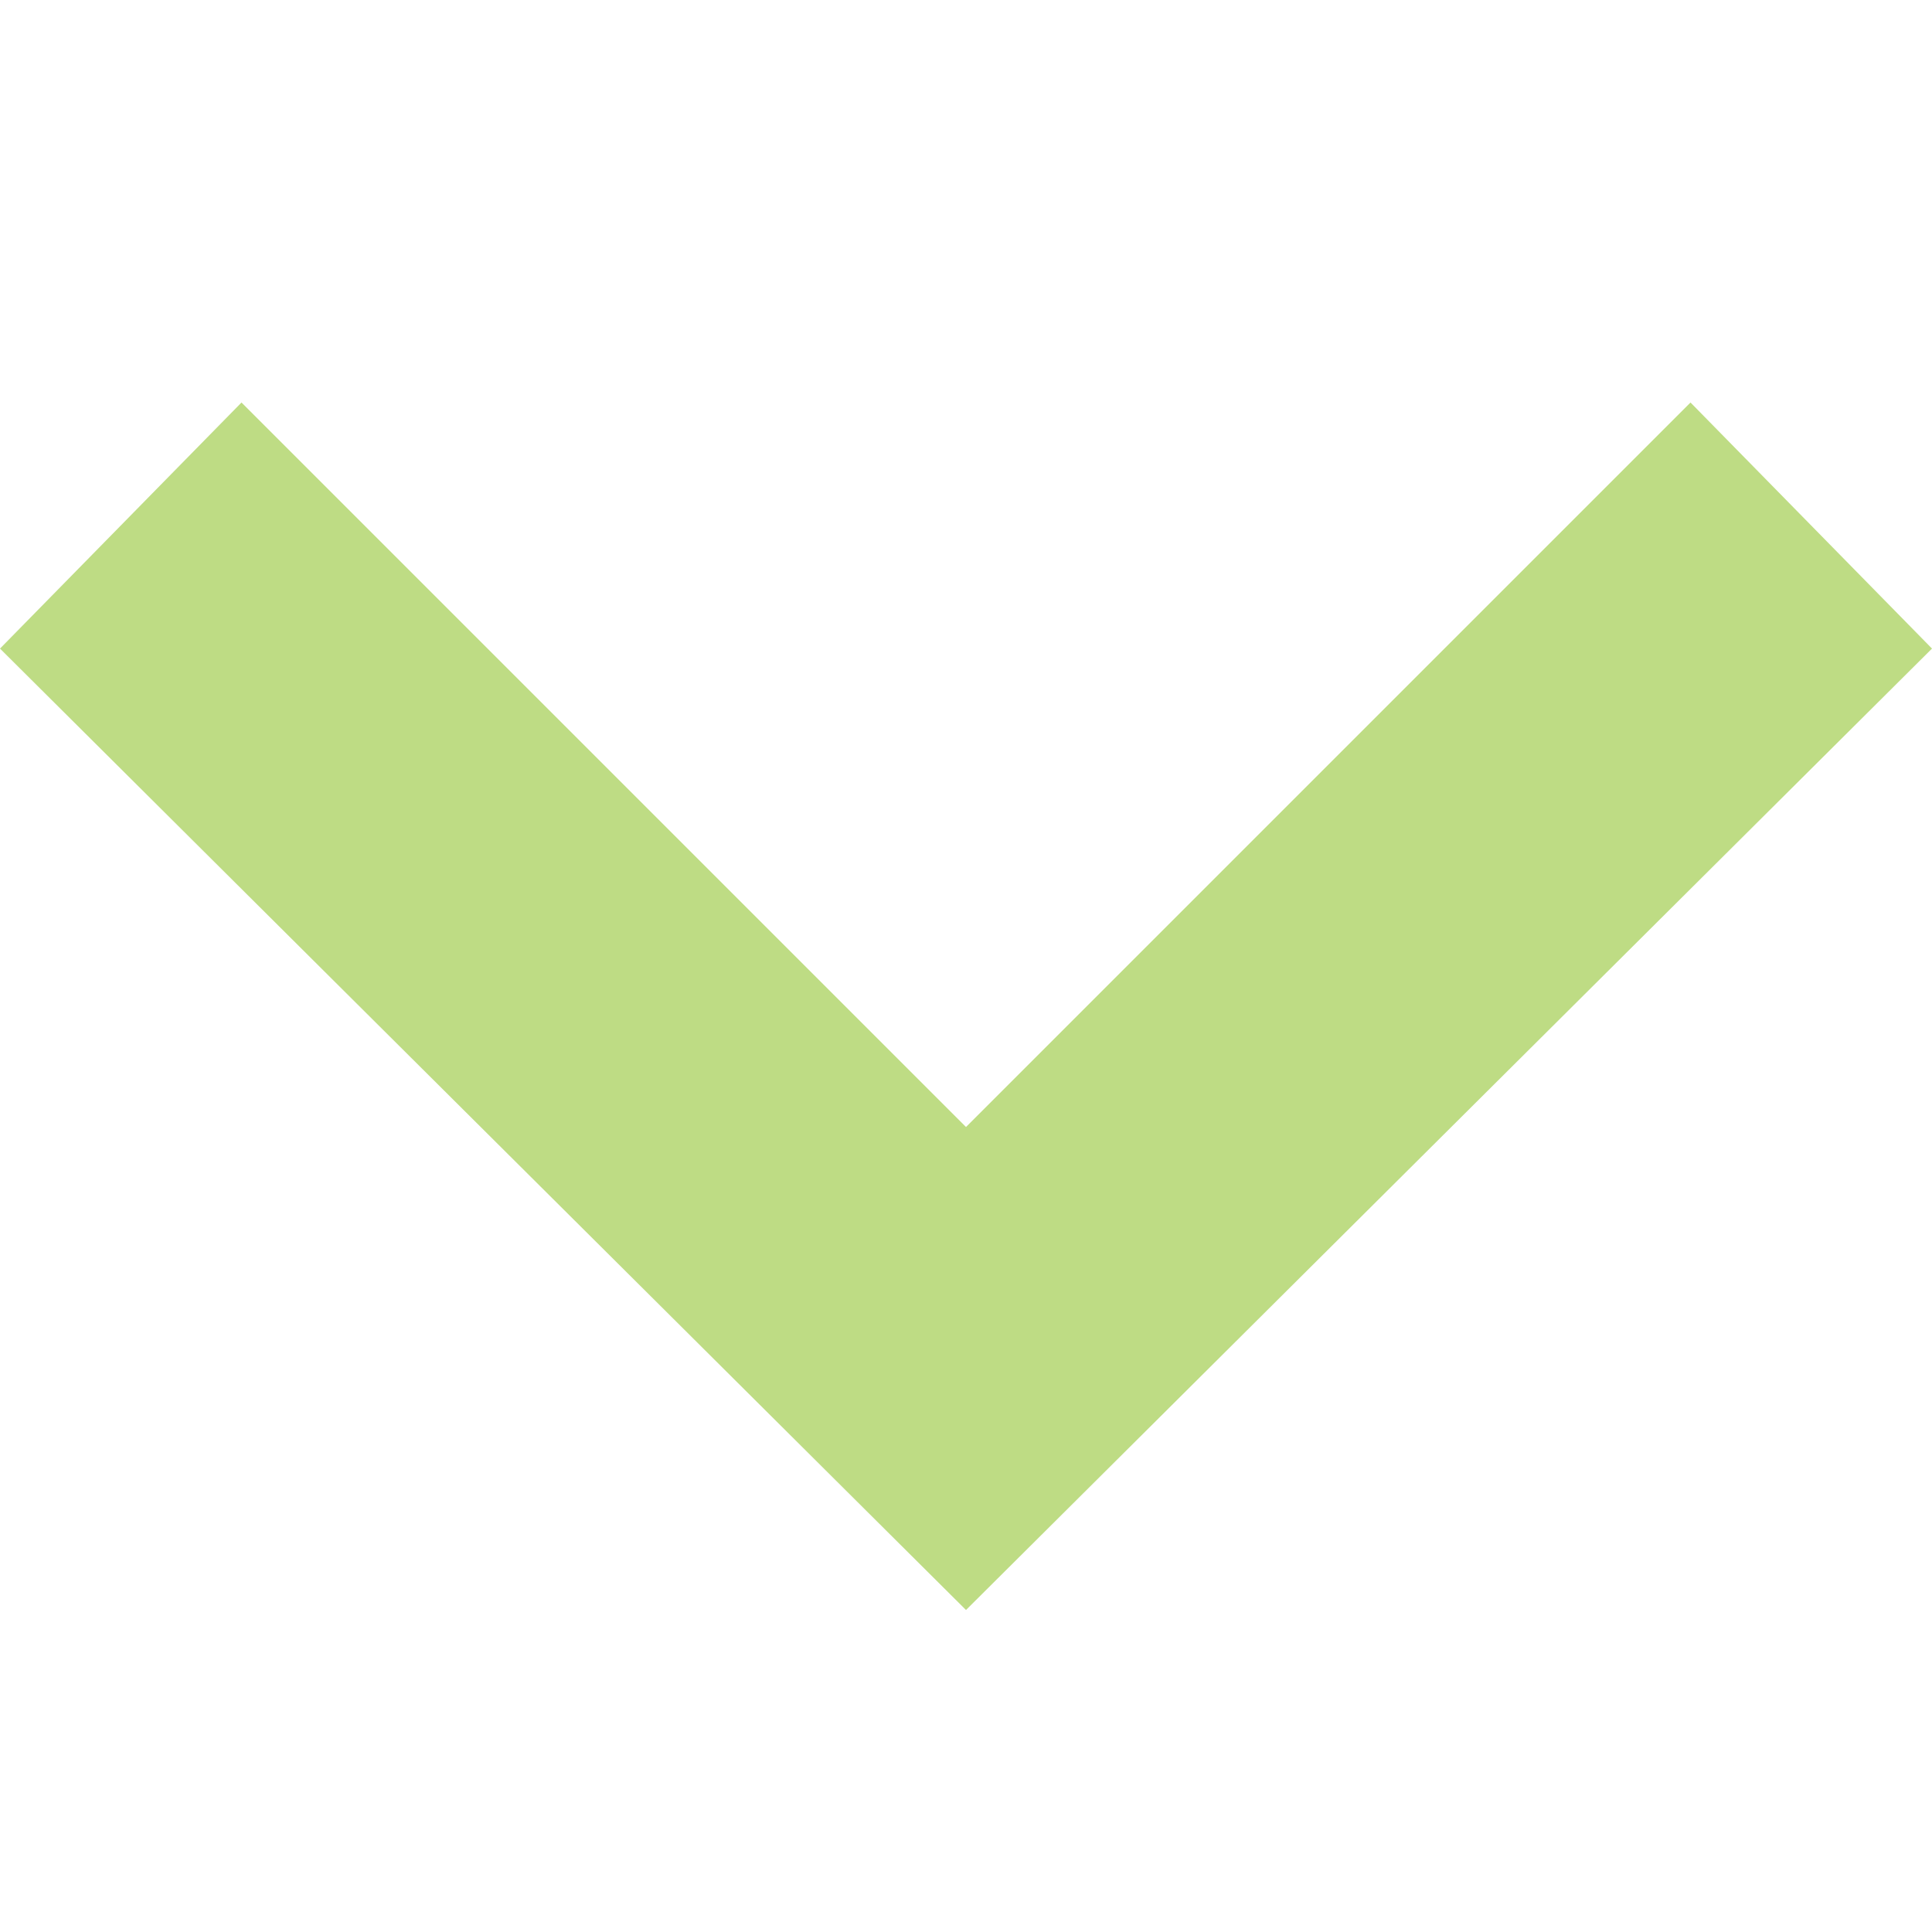
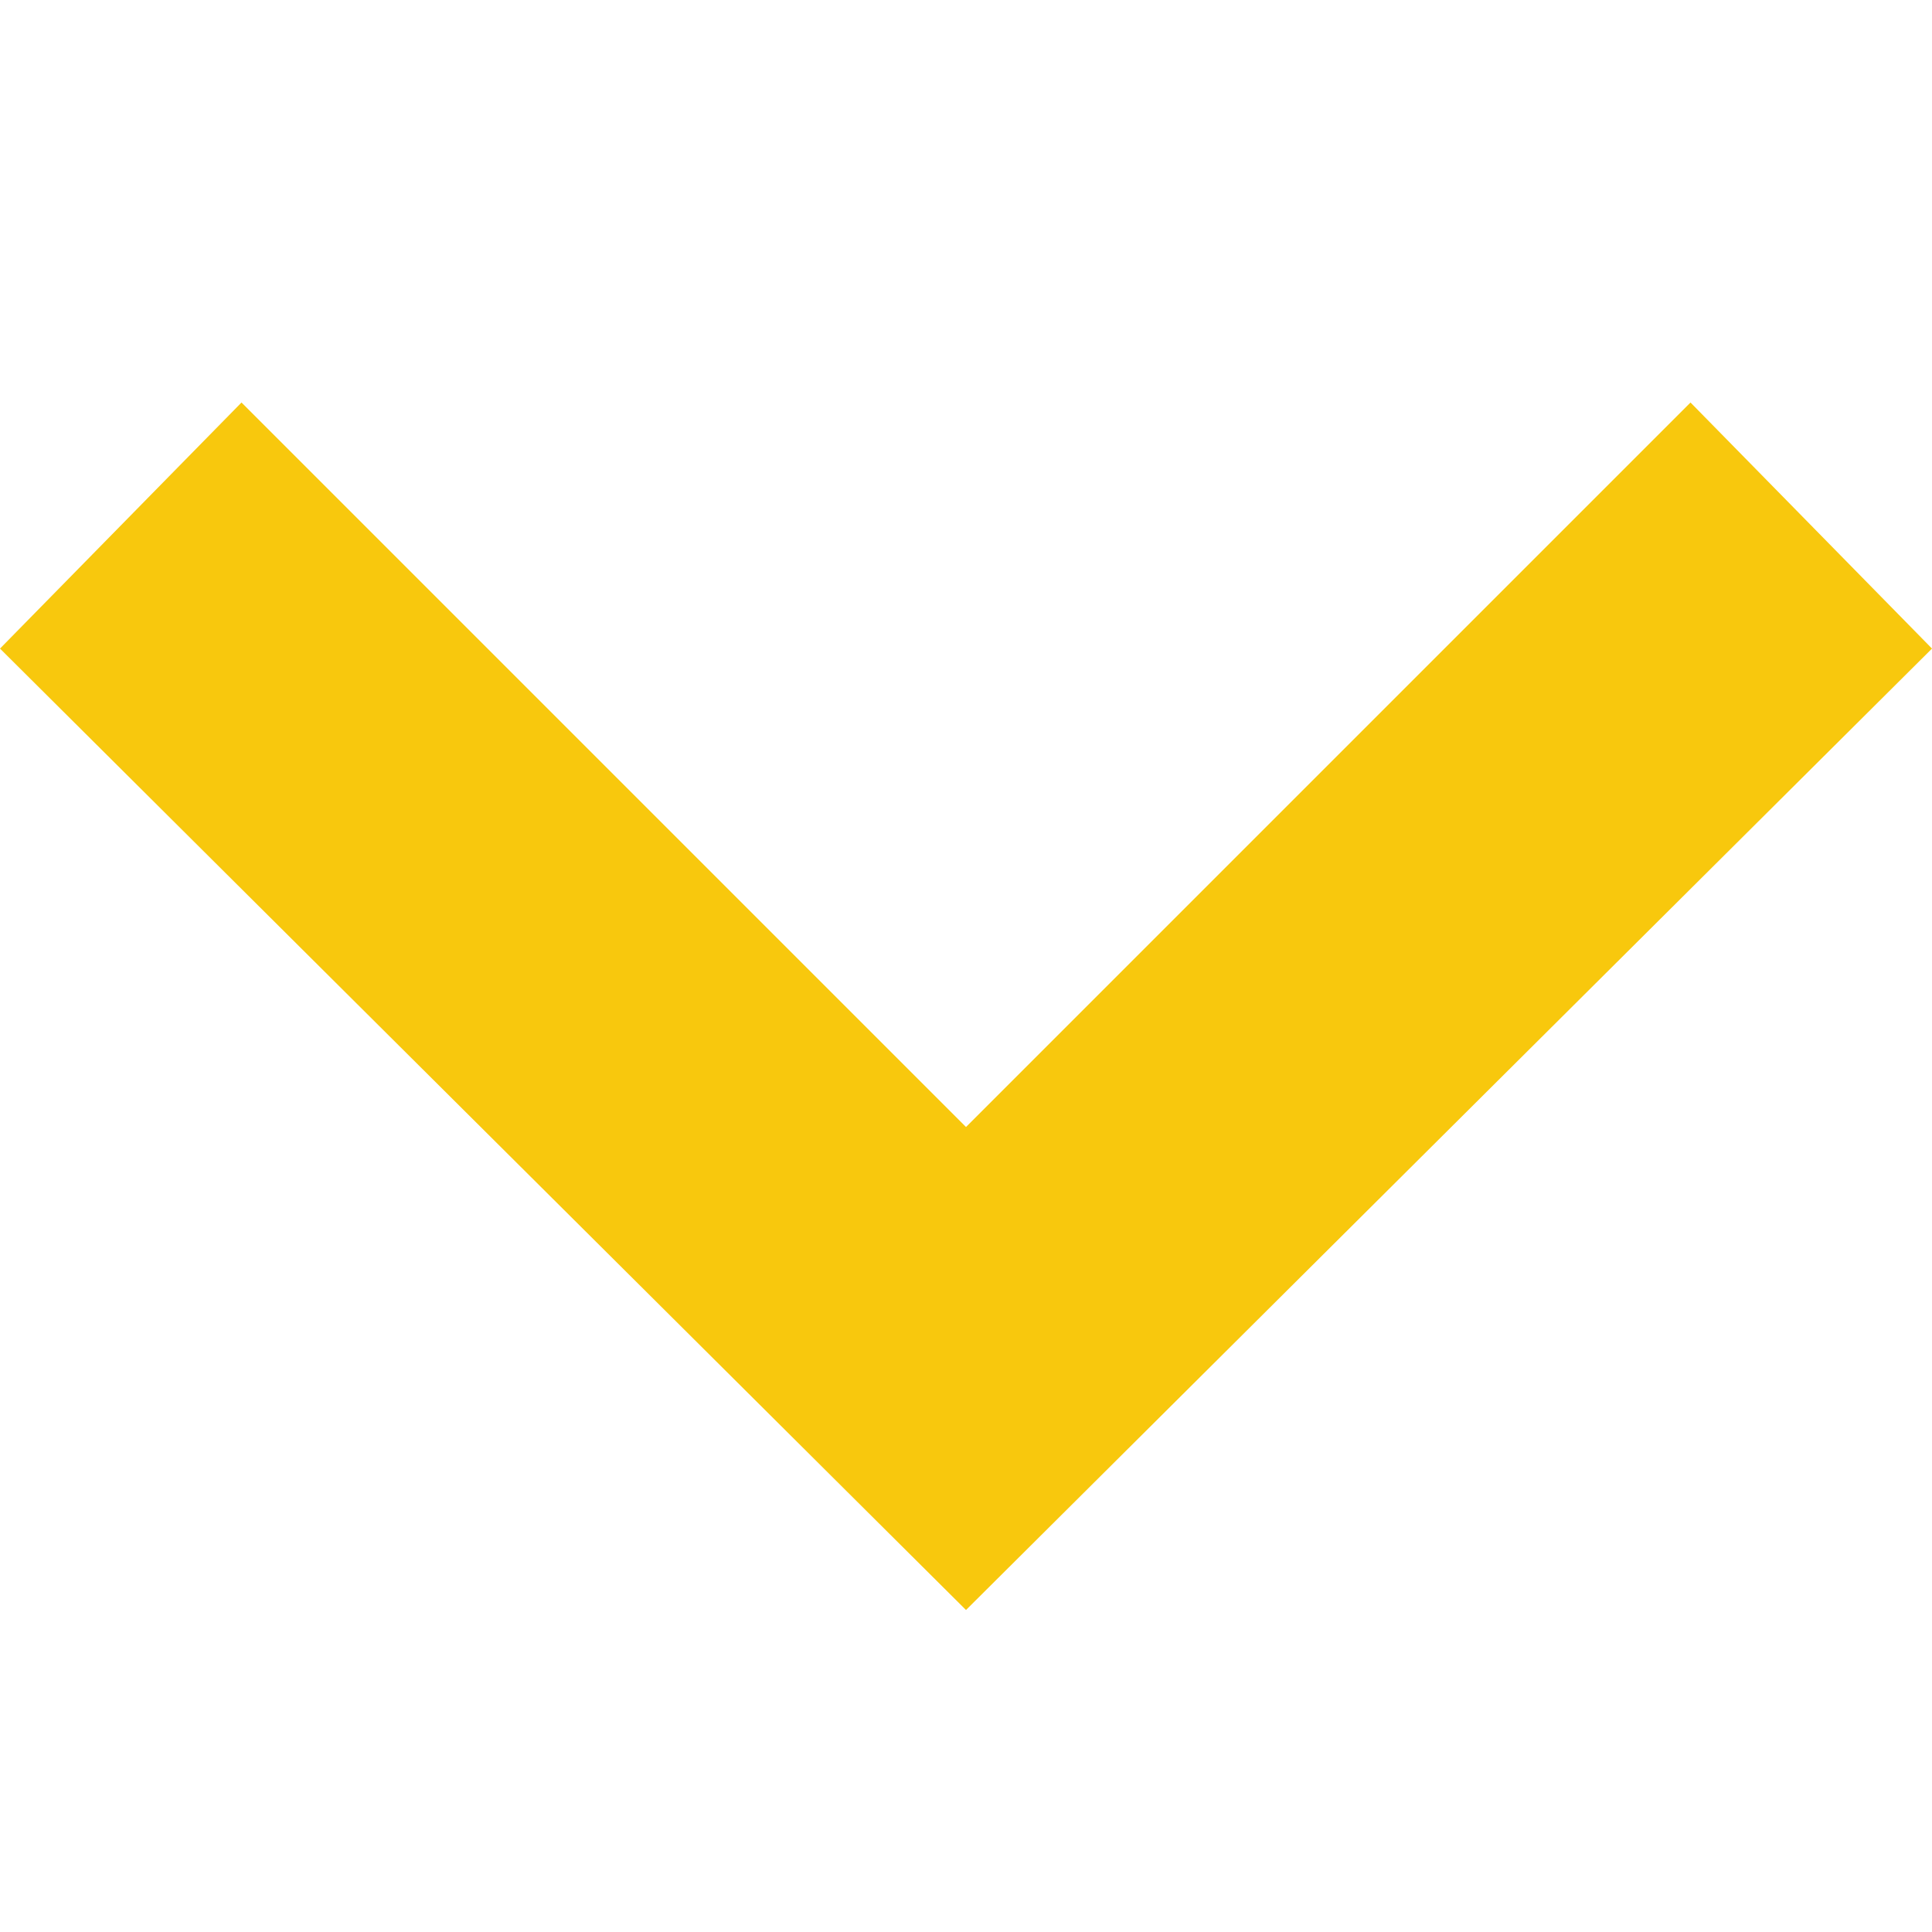
<svg xmlns="http://www.w3.org/2000/svg" width="35" height="35" viewBox="0 0 122 122" fill="none">
-   <path d="M106.75 25.417L122 40.956L61 101.667L0 40.956L15.25 25.417L61 71.167L106.75 25.417Z" fill="#BEDC84" />
+   <path d="M106.75 25.417L122 40.956L61 101.667L0 40.956L15.25 25.417L61 71.167L106.75 25.417Z" fill="#f8c80d" />
</svg>
